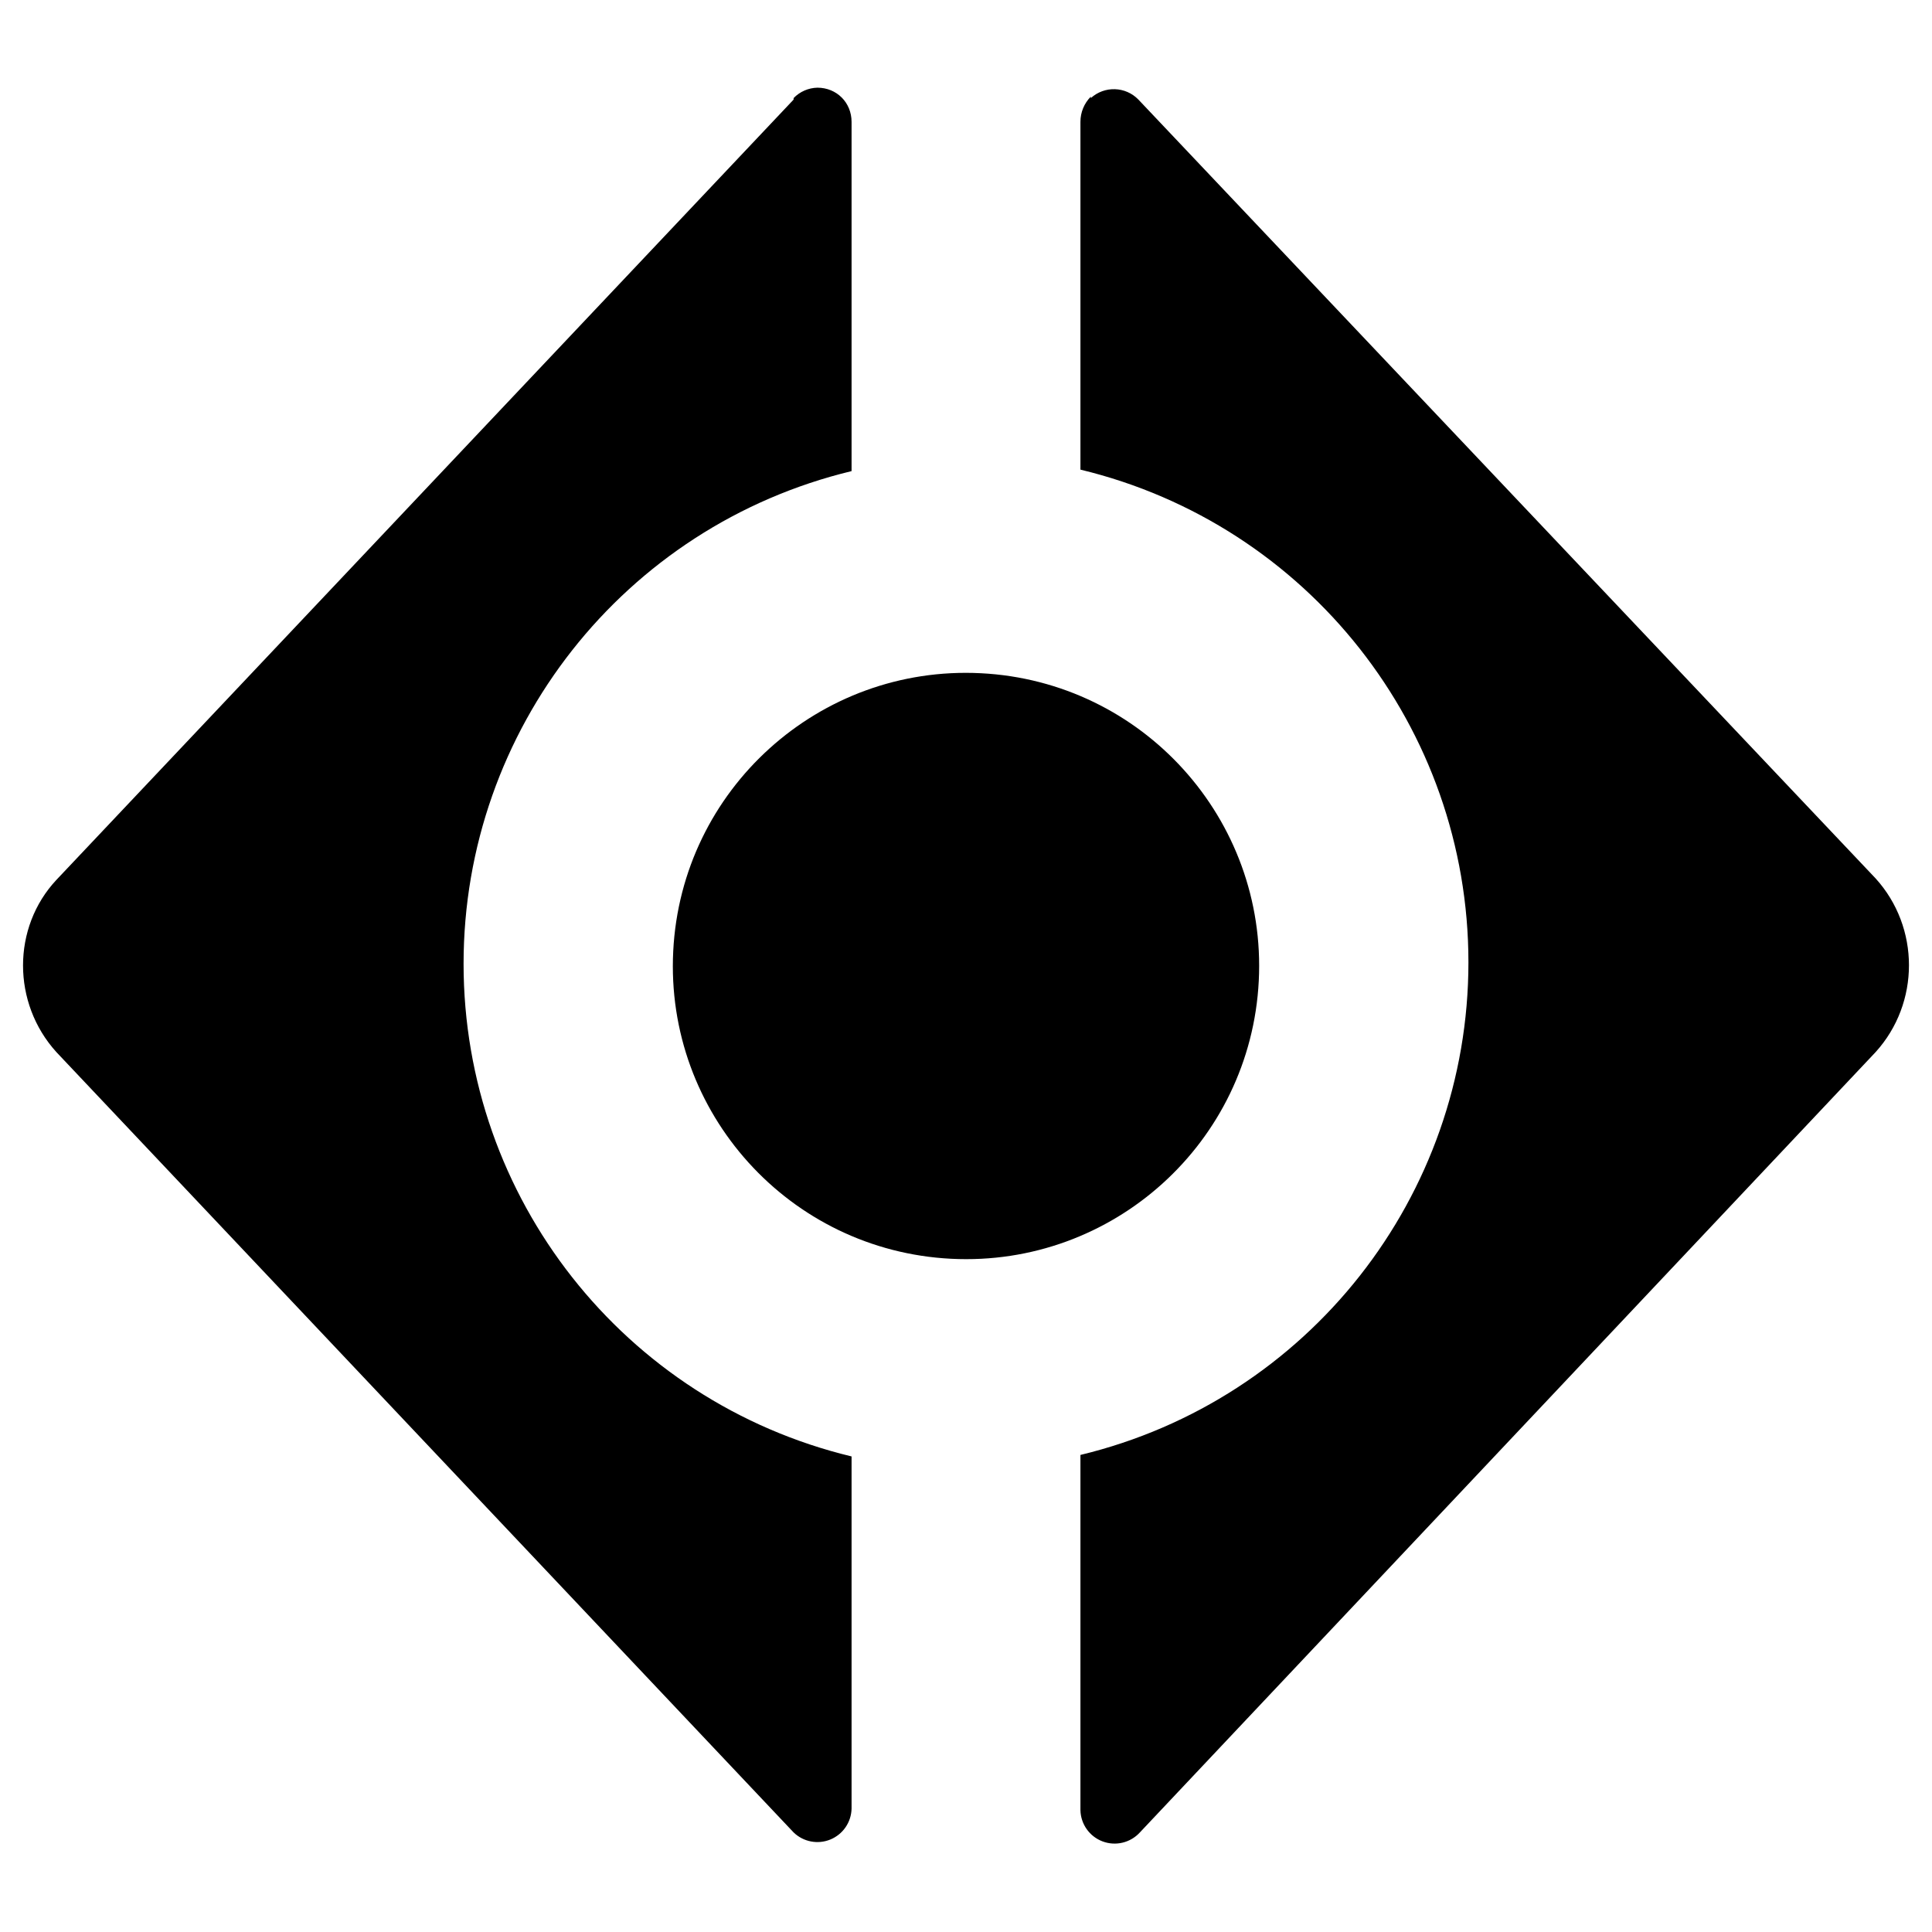
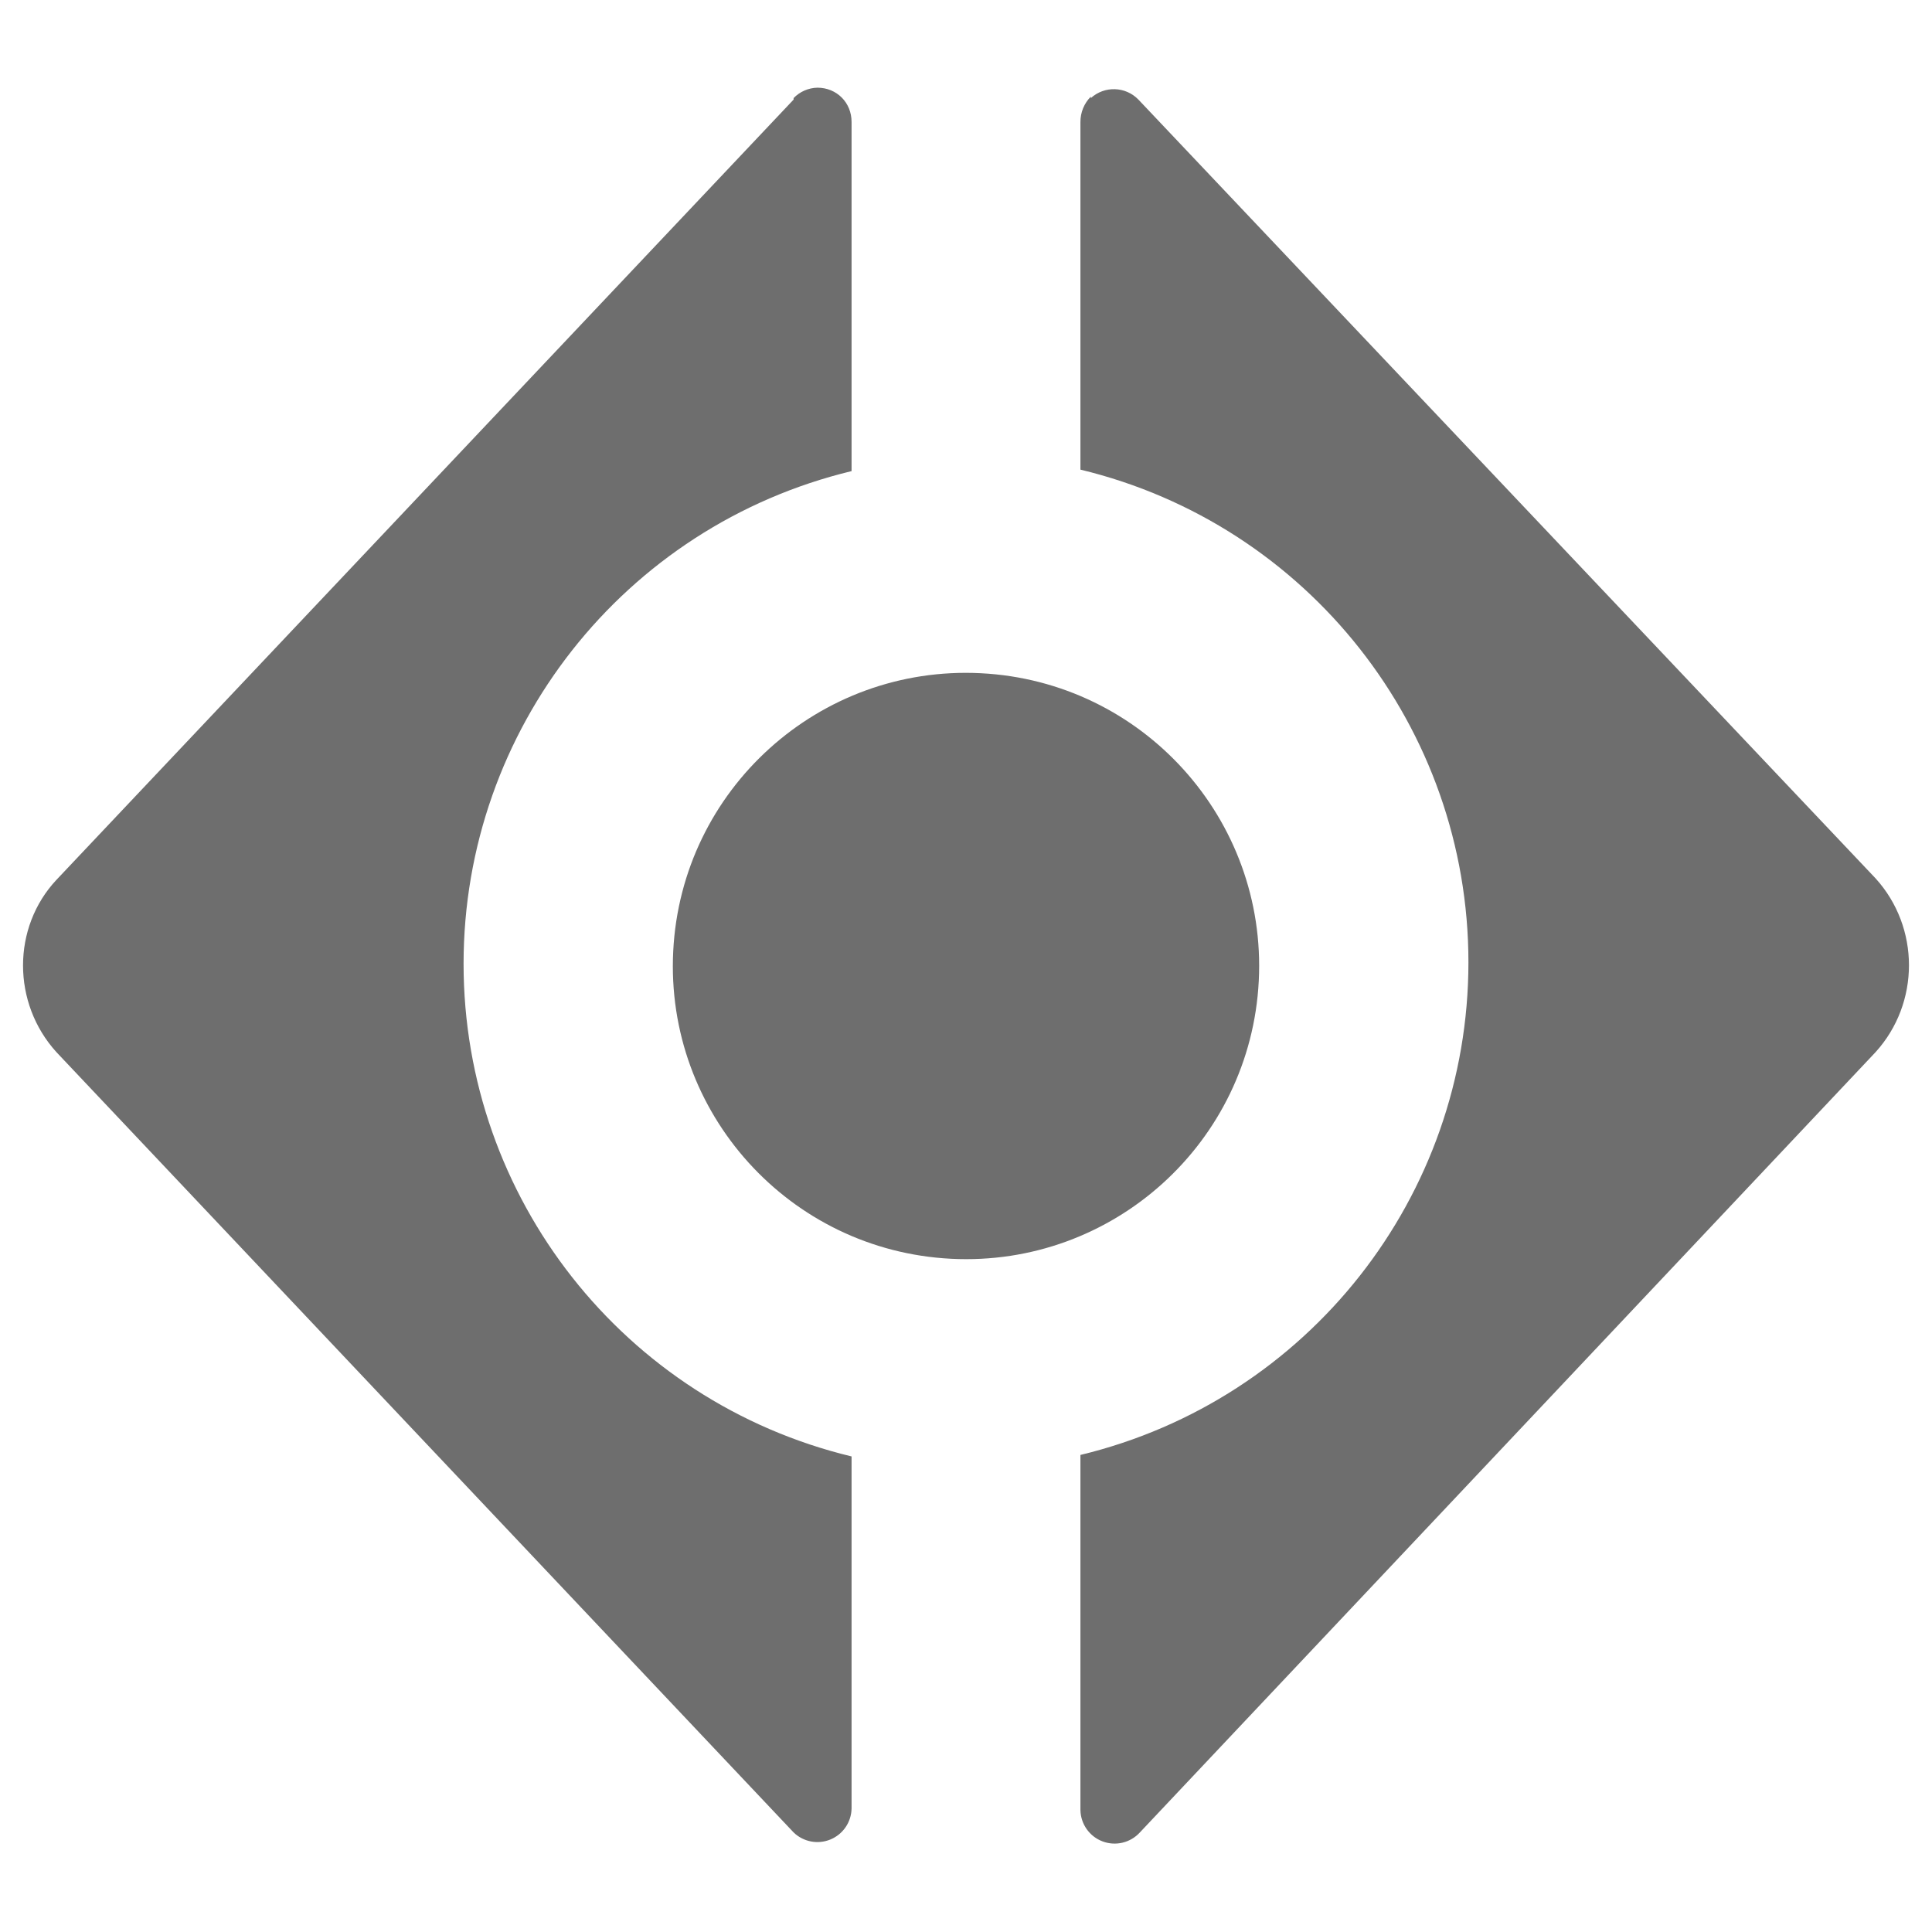
<svg xmlns="http://www.w3.org/2000/svg" viewBox="0 0 13 13">
-   <path fill="#000" d="M4.53 6.4a1.97 1.97 0 1 0 3.94.2 1.97 1.97 0 0 0-3.94-.2z" />
-   <path fill="#000" d="M7.34.65a.24.24 0 0 0-.07.17v2.34a3.41 3.41 0 0 1 0 6.63v2.39a.23.23 0 0 0 .4.15l4.95-5.25c.3-.33.3-.84 0-1.17L7.66.67a.23.23 0 0 0-.32-.01zm-2 .02L.38 5.92c-.3.32-.3.83 0 1.16l4.96 5.25a.23.23 0 0 0 .39-.16V9.8a3.41 3.41 0 0 1 0-6.63V.82c0-.13-.1-.23-.23-.23a.23.23 0 0 0-.16.07z" />
+   <path fill="#6E6E6E" d="M4.53 6.4a1.97 1.97 0 1 0 3.94.2 1.97 1.97 0 0 0-3.94-.2z" />
+   <path fill="#6E6E6E" d="M7.34.65a.24.24 0 0 0-.07.17v2.34a3.41 3.41 0 0 1 0 6.63v2.39a.23.23 0 0 0 .4.15l4.95-5.25c.3-.33.3-.84 0-1.17L7.66.67a.23.23 0 0 0-.32-.01zm-2 .02L.38 5.92c-.3.32-.3.83 0 1.16l4.96 5.25a.23.23 0 0 0 .39-.16V9.8a3.41 3.41 0 0 1 0-6.63V.82c0-.13-.1-.23-.23-.23a.23.23 0 0 0-.16.07z" />
</svg>
